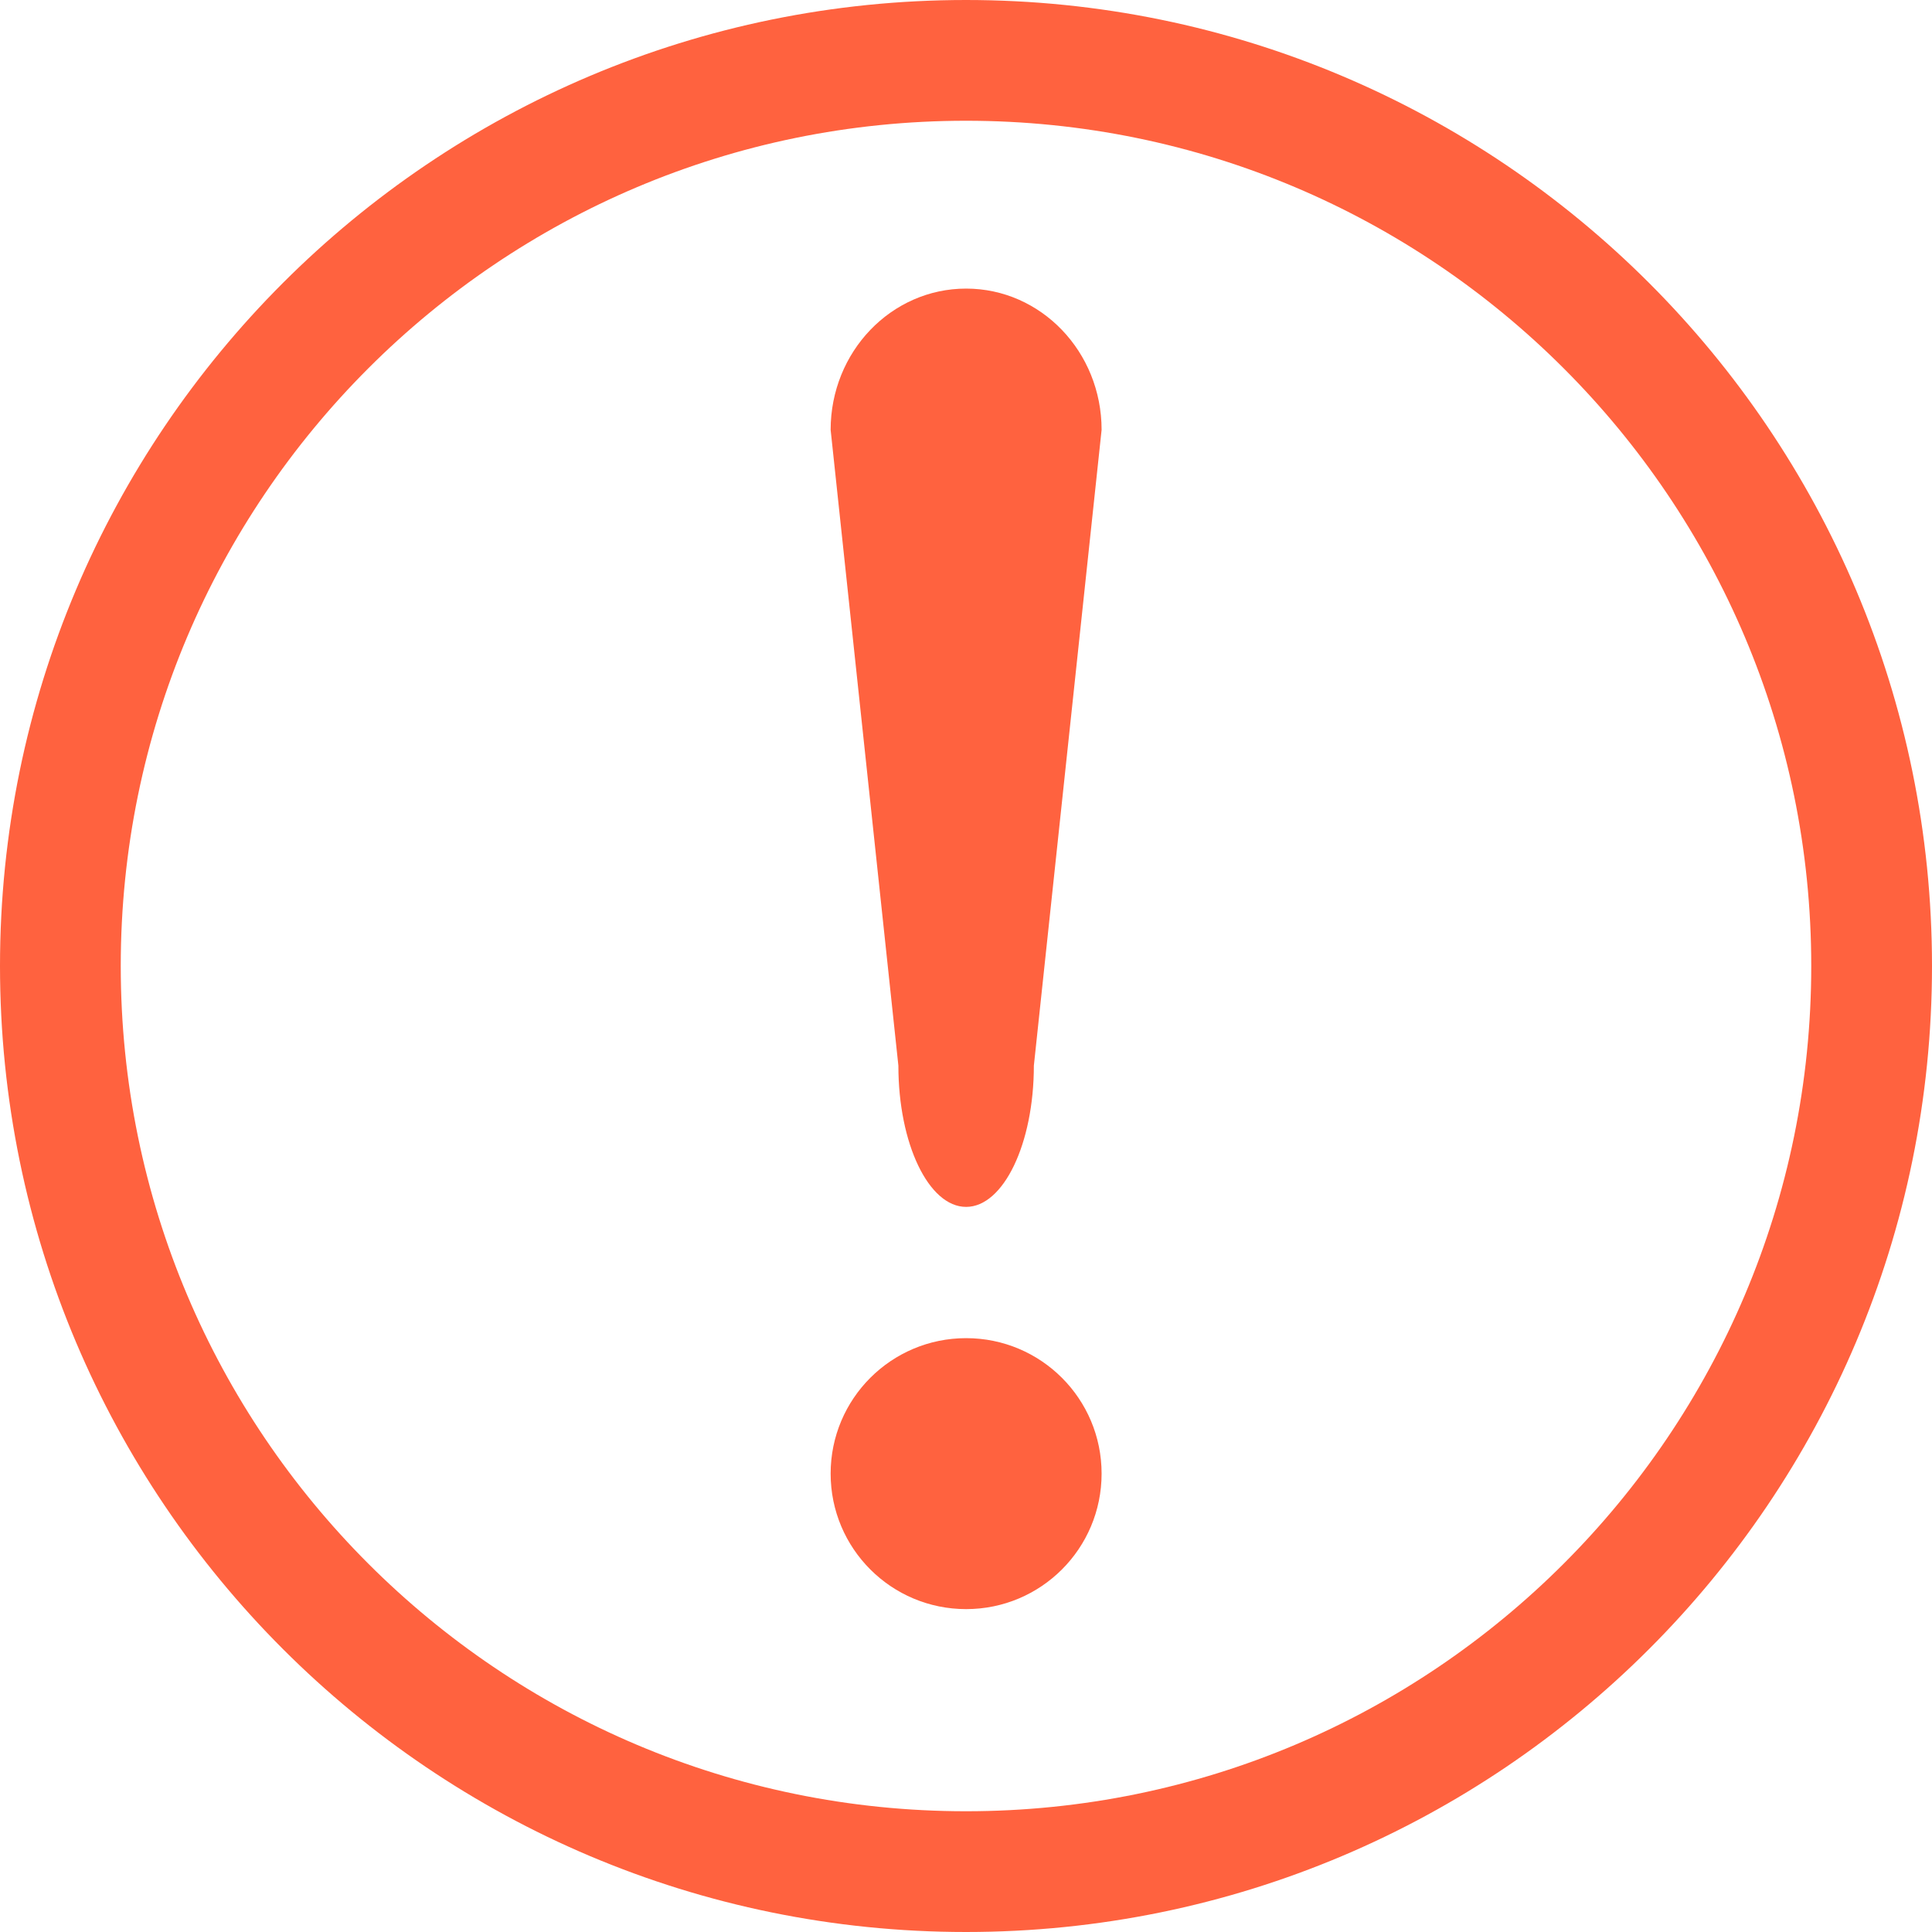
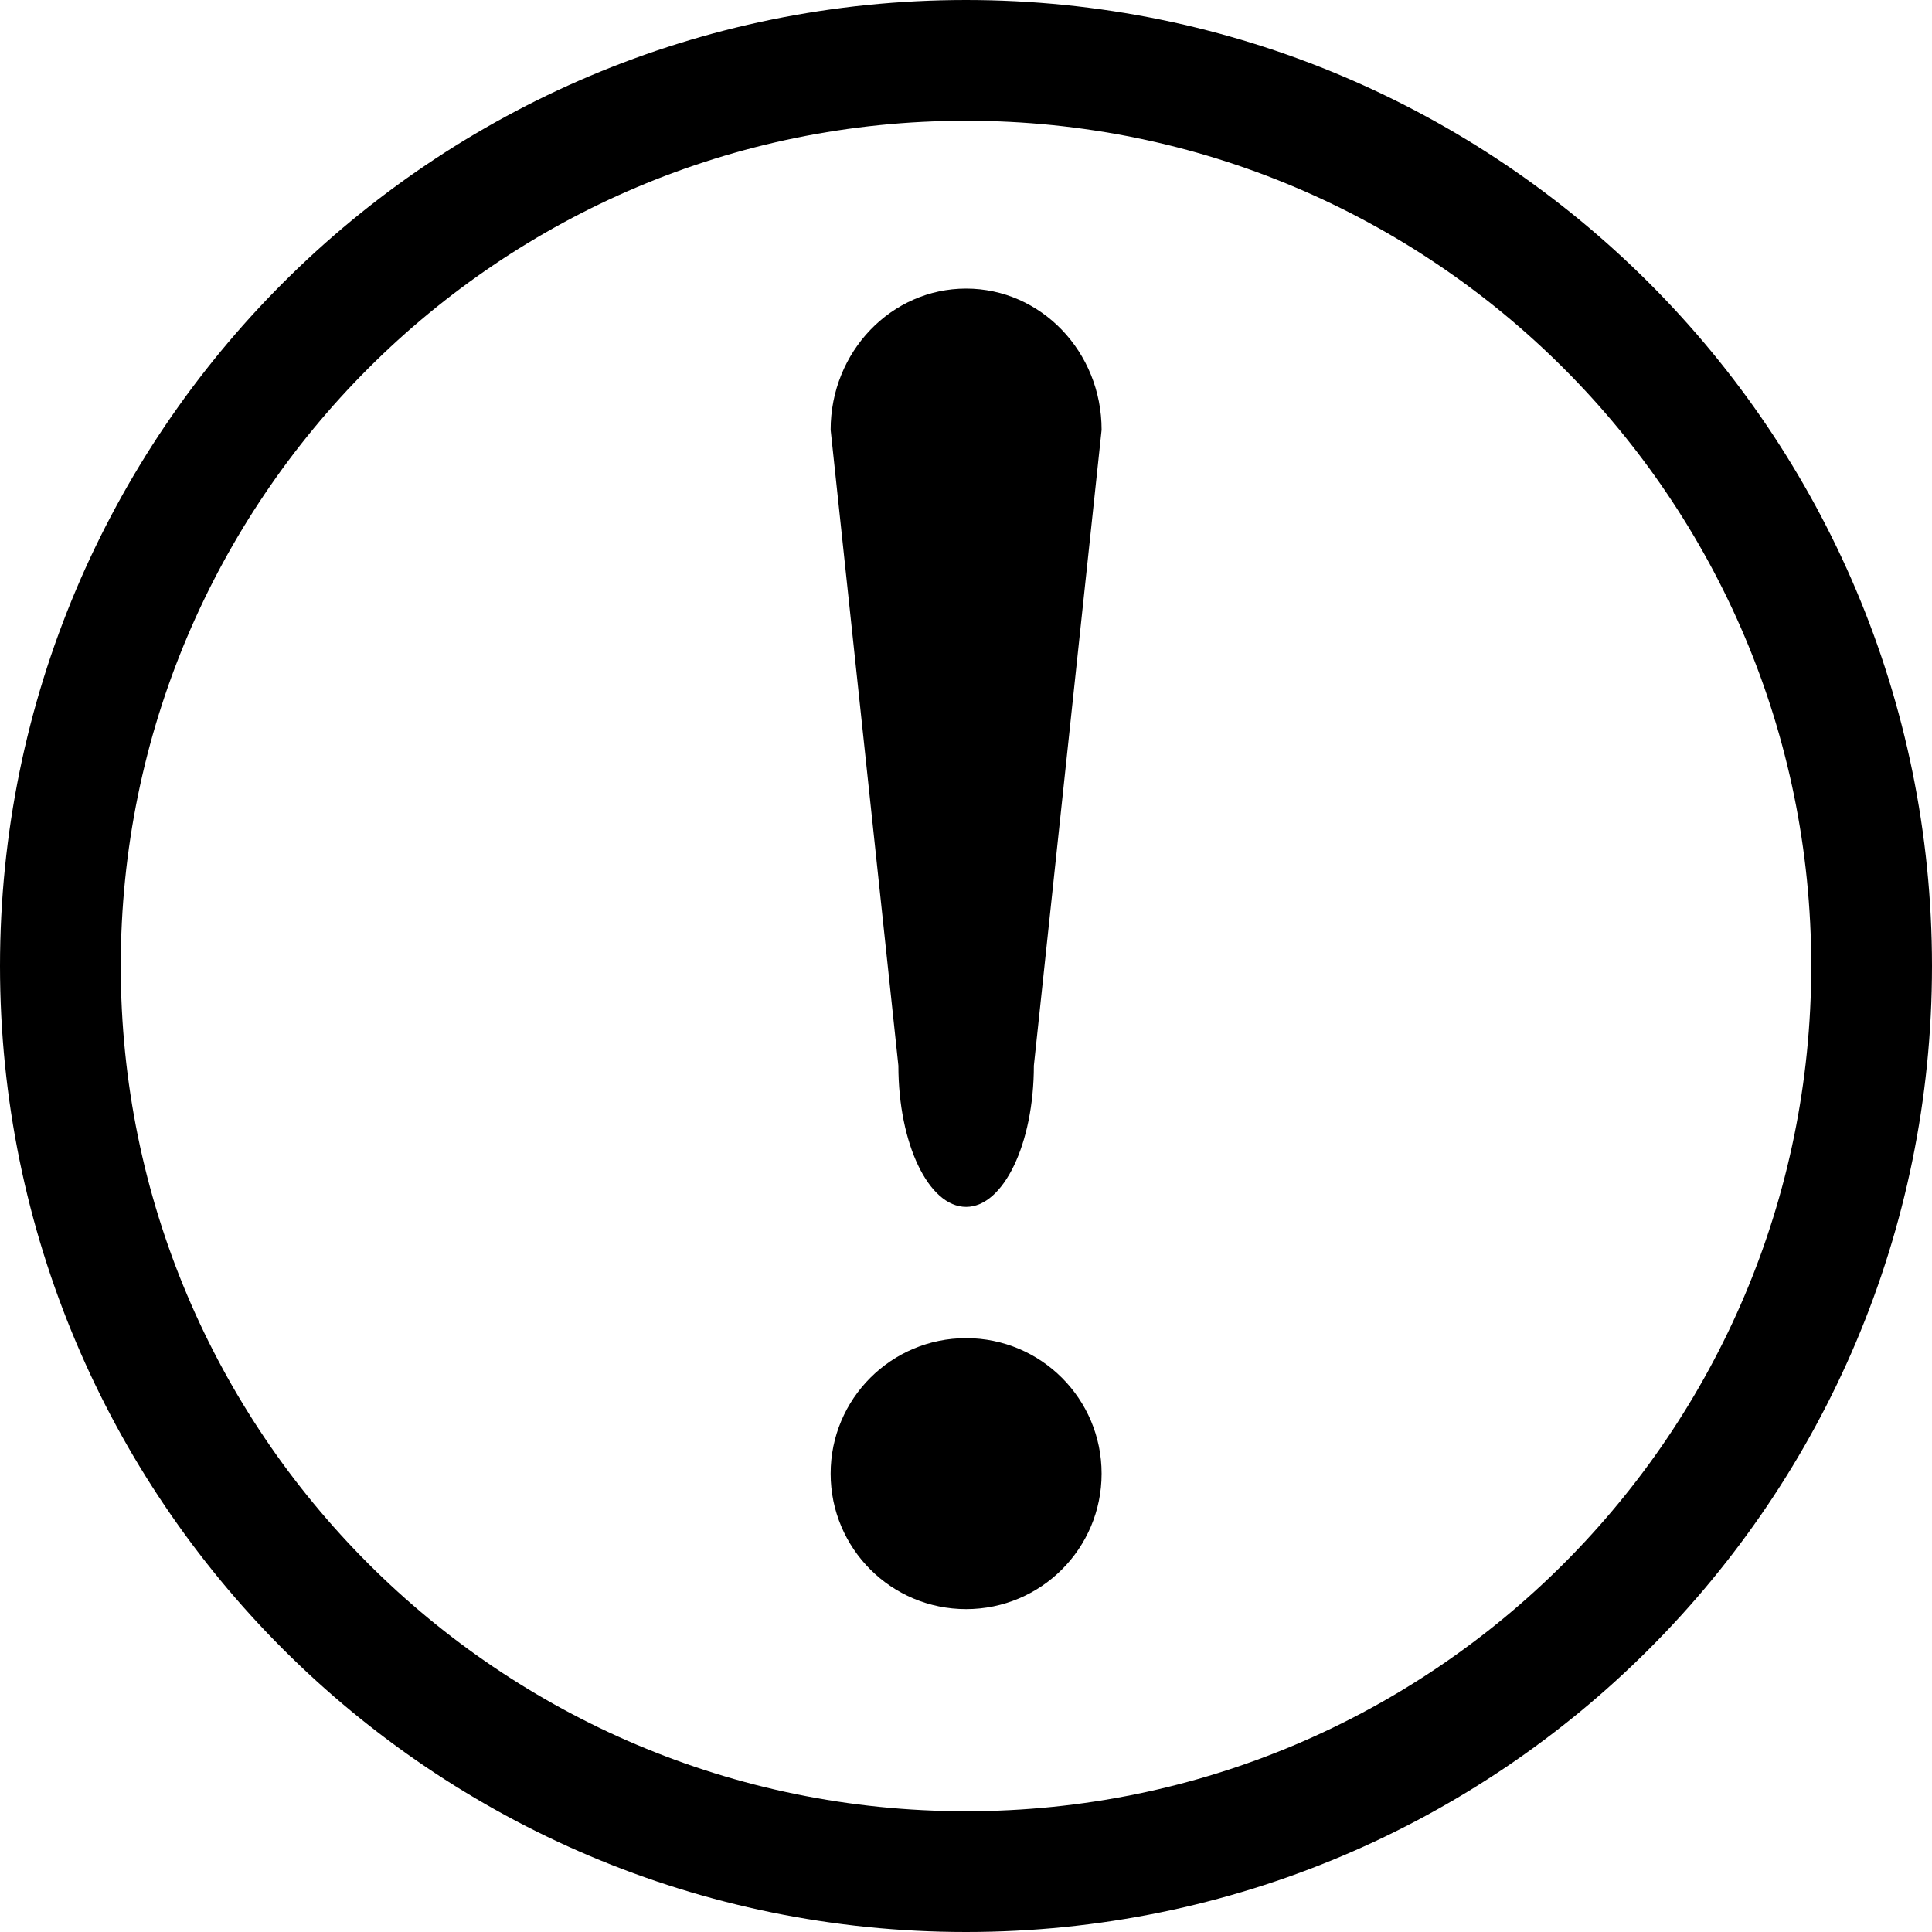
<svg xmlns="http://www.w3.org/2000/svg" width="16" height="16" viewBox="0 0 16 16" fill="none">
-   <path d="M8.001 11.082C7.381 11.082 6.879 11.584 6.879 12.204C6.879 12.824 7.381 13.326 8.001 13.326C8.621 13.326 9.123 12.824 9.123 12.204C9.123 11.584 8.621 11.082 8.001 11.082Z" fill="#FF623F" />
-   <path d="M8.001 9.995C7.691 9.995 7.44 9.472 7.44 8.825L6.879 3.56C6.879 2.913 7.381 2.39 8.001 2.39C8.621 2.39 9.123 2.913 9.123 3.56L8.562 8.825C8.562 9.472 8.31 9.995 8.001 9.995Z" fill="#FF623F" />
-   <circle cx="8" cy="8" r="7.5" stroke="#FF623F" />
+   <path d="M8.001 11.082C7.381 11.082 6.879 11.584 6.879 12.204C6.879 12.824 7.381 13.326 8.001 13.326C8.621 13.326 9.123 12.824 9.123 12.204C9.123 11.584 8.621 11.082 8.001 11.082Z" fill="currentColor" />
+   <path d="M8.001 9.995C7.691 9.995 7.44 9.472 7.44 8.825L6.879 3.56C6.879 2.913 7.381 2.39 8.001 2.39C8.621 2.39 9.123 2.913 9.123 3.56L8.562 8.825C8.562 9.472 8.31 9.995 8.001 9.995Z" fill="currentColor" />
+   <circle cx="8" cy="8" r="7.5" stroke="currentColor" />
</svg>
